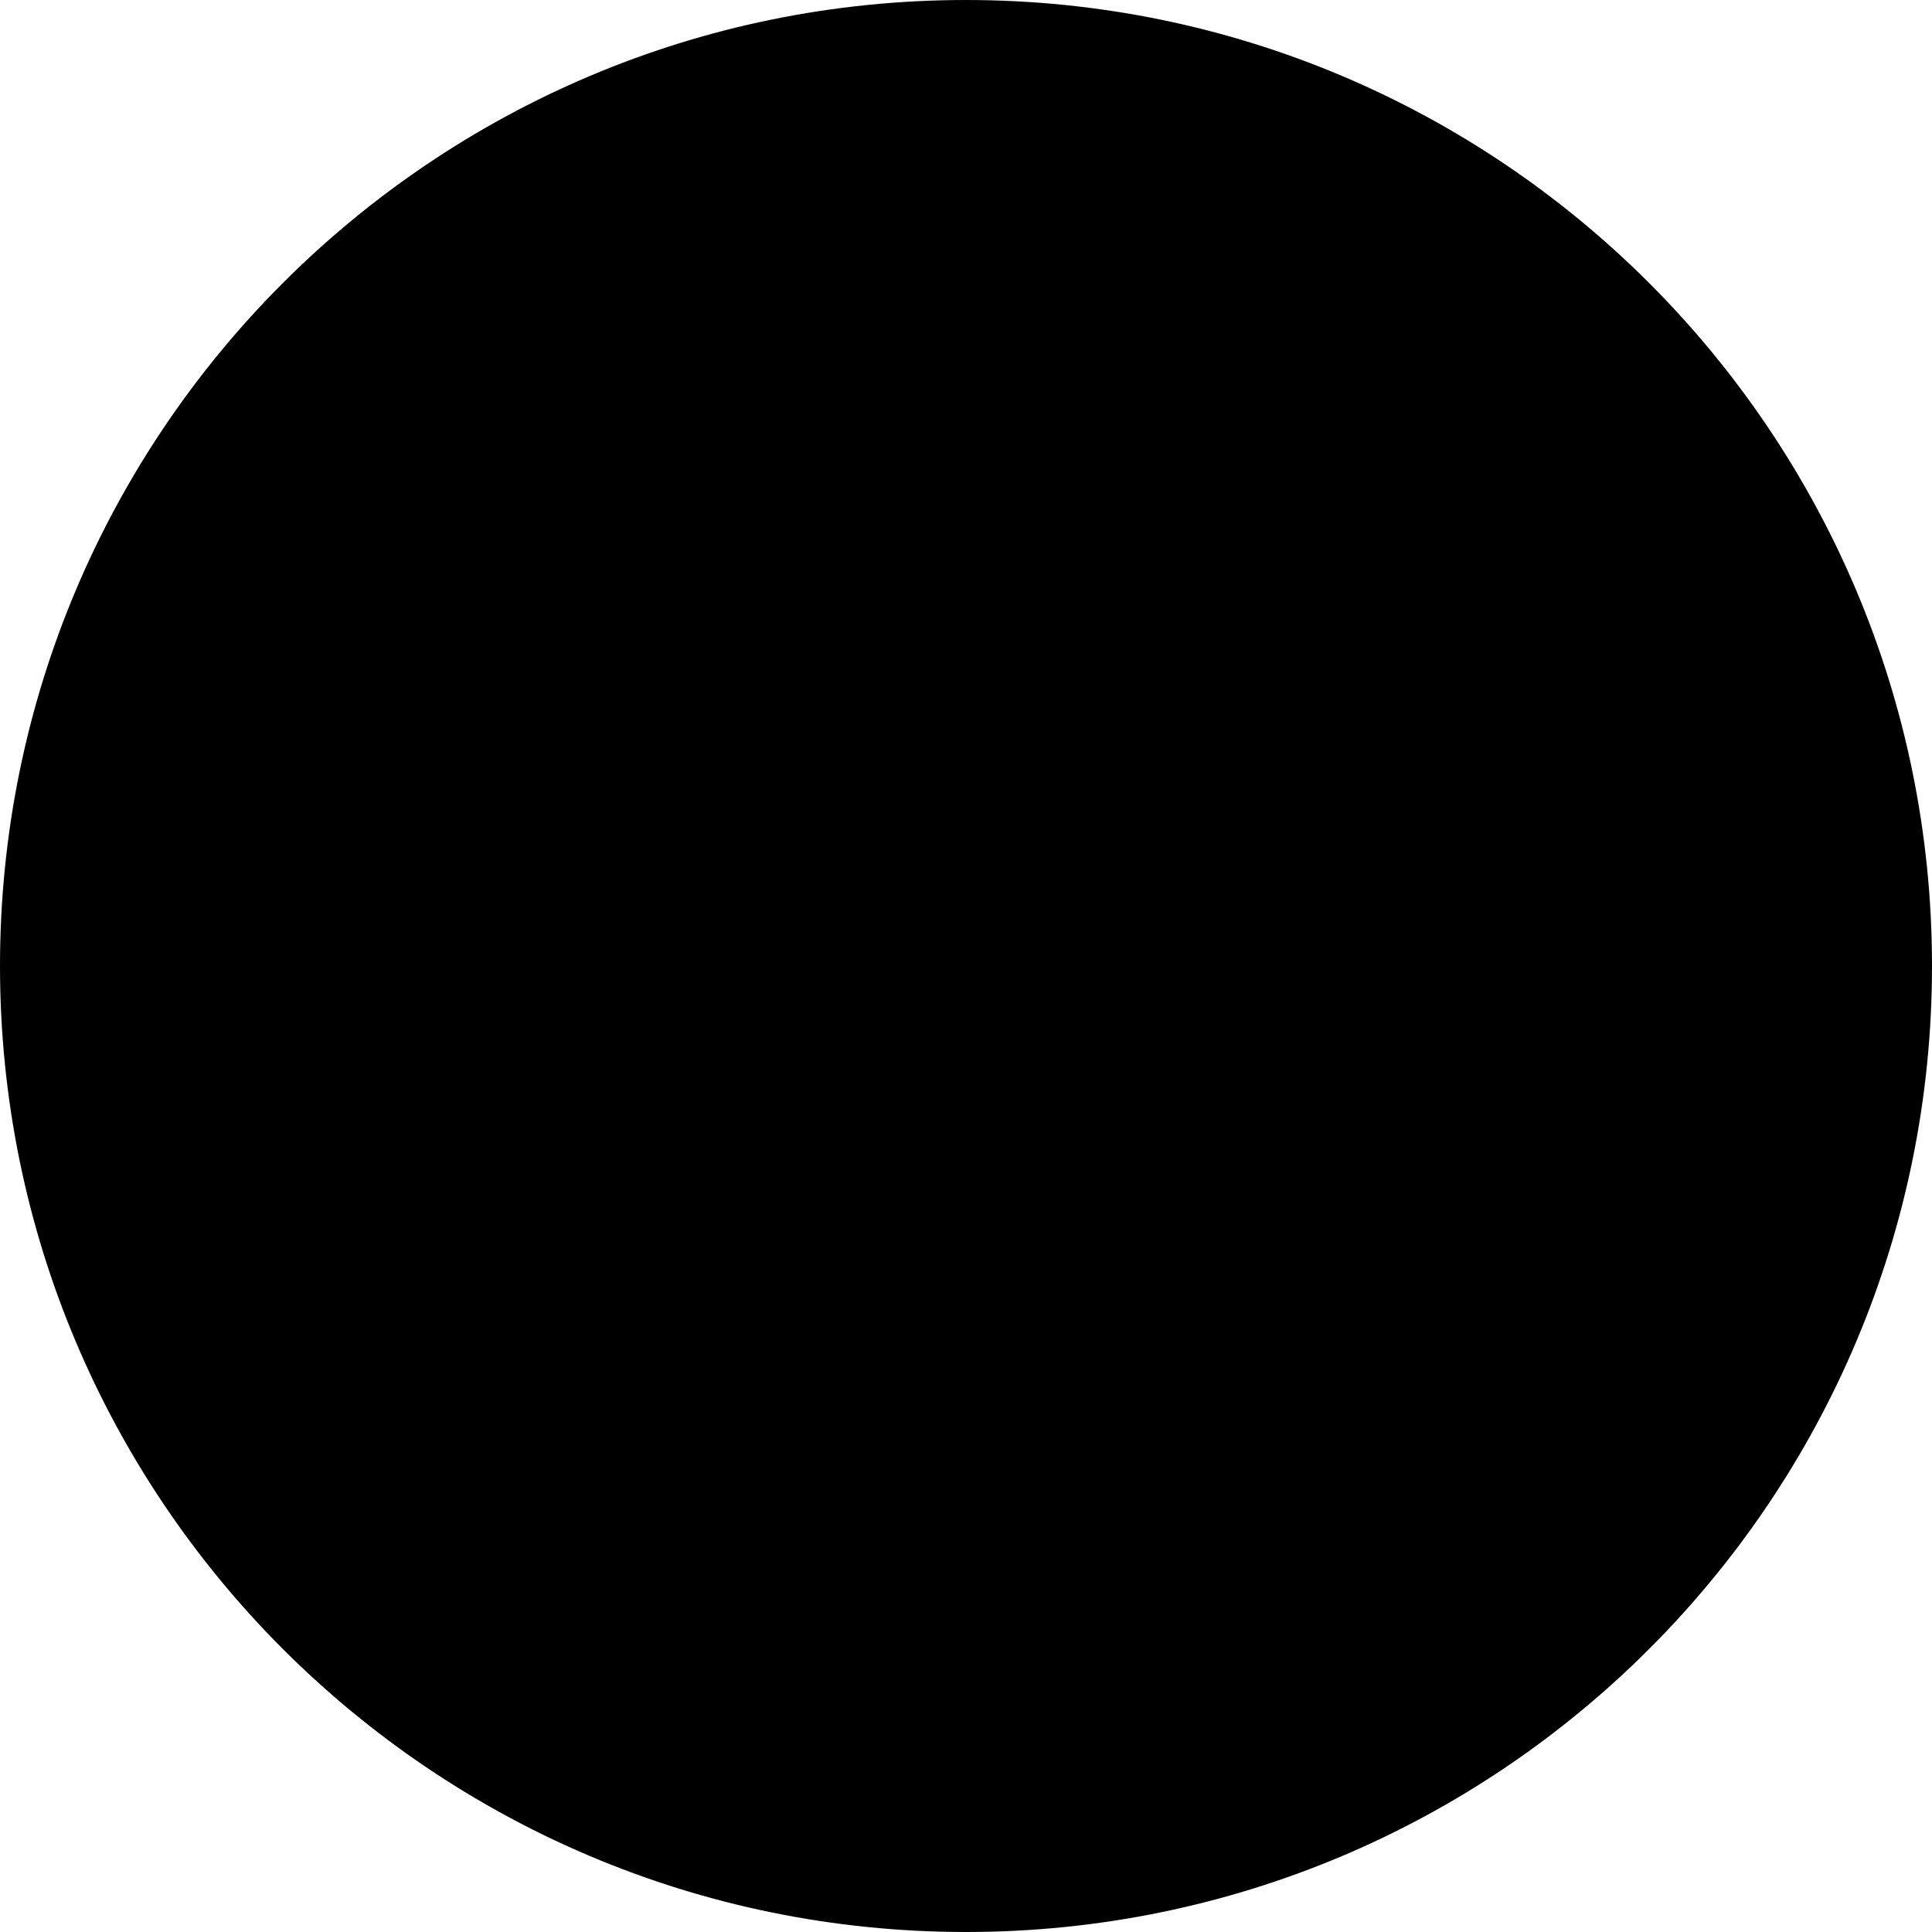
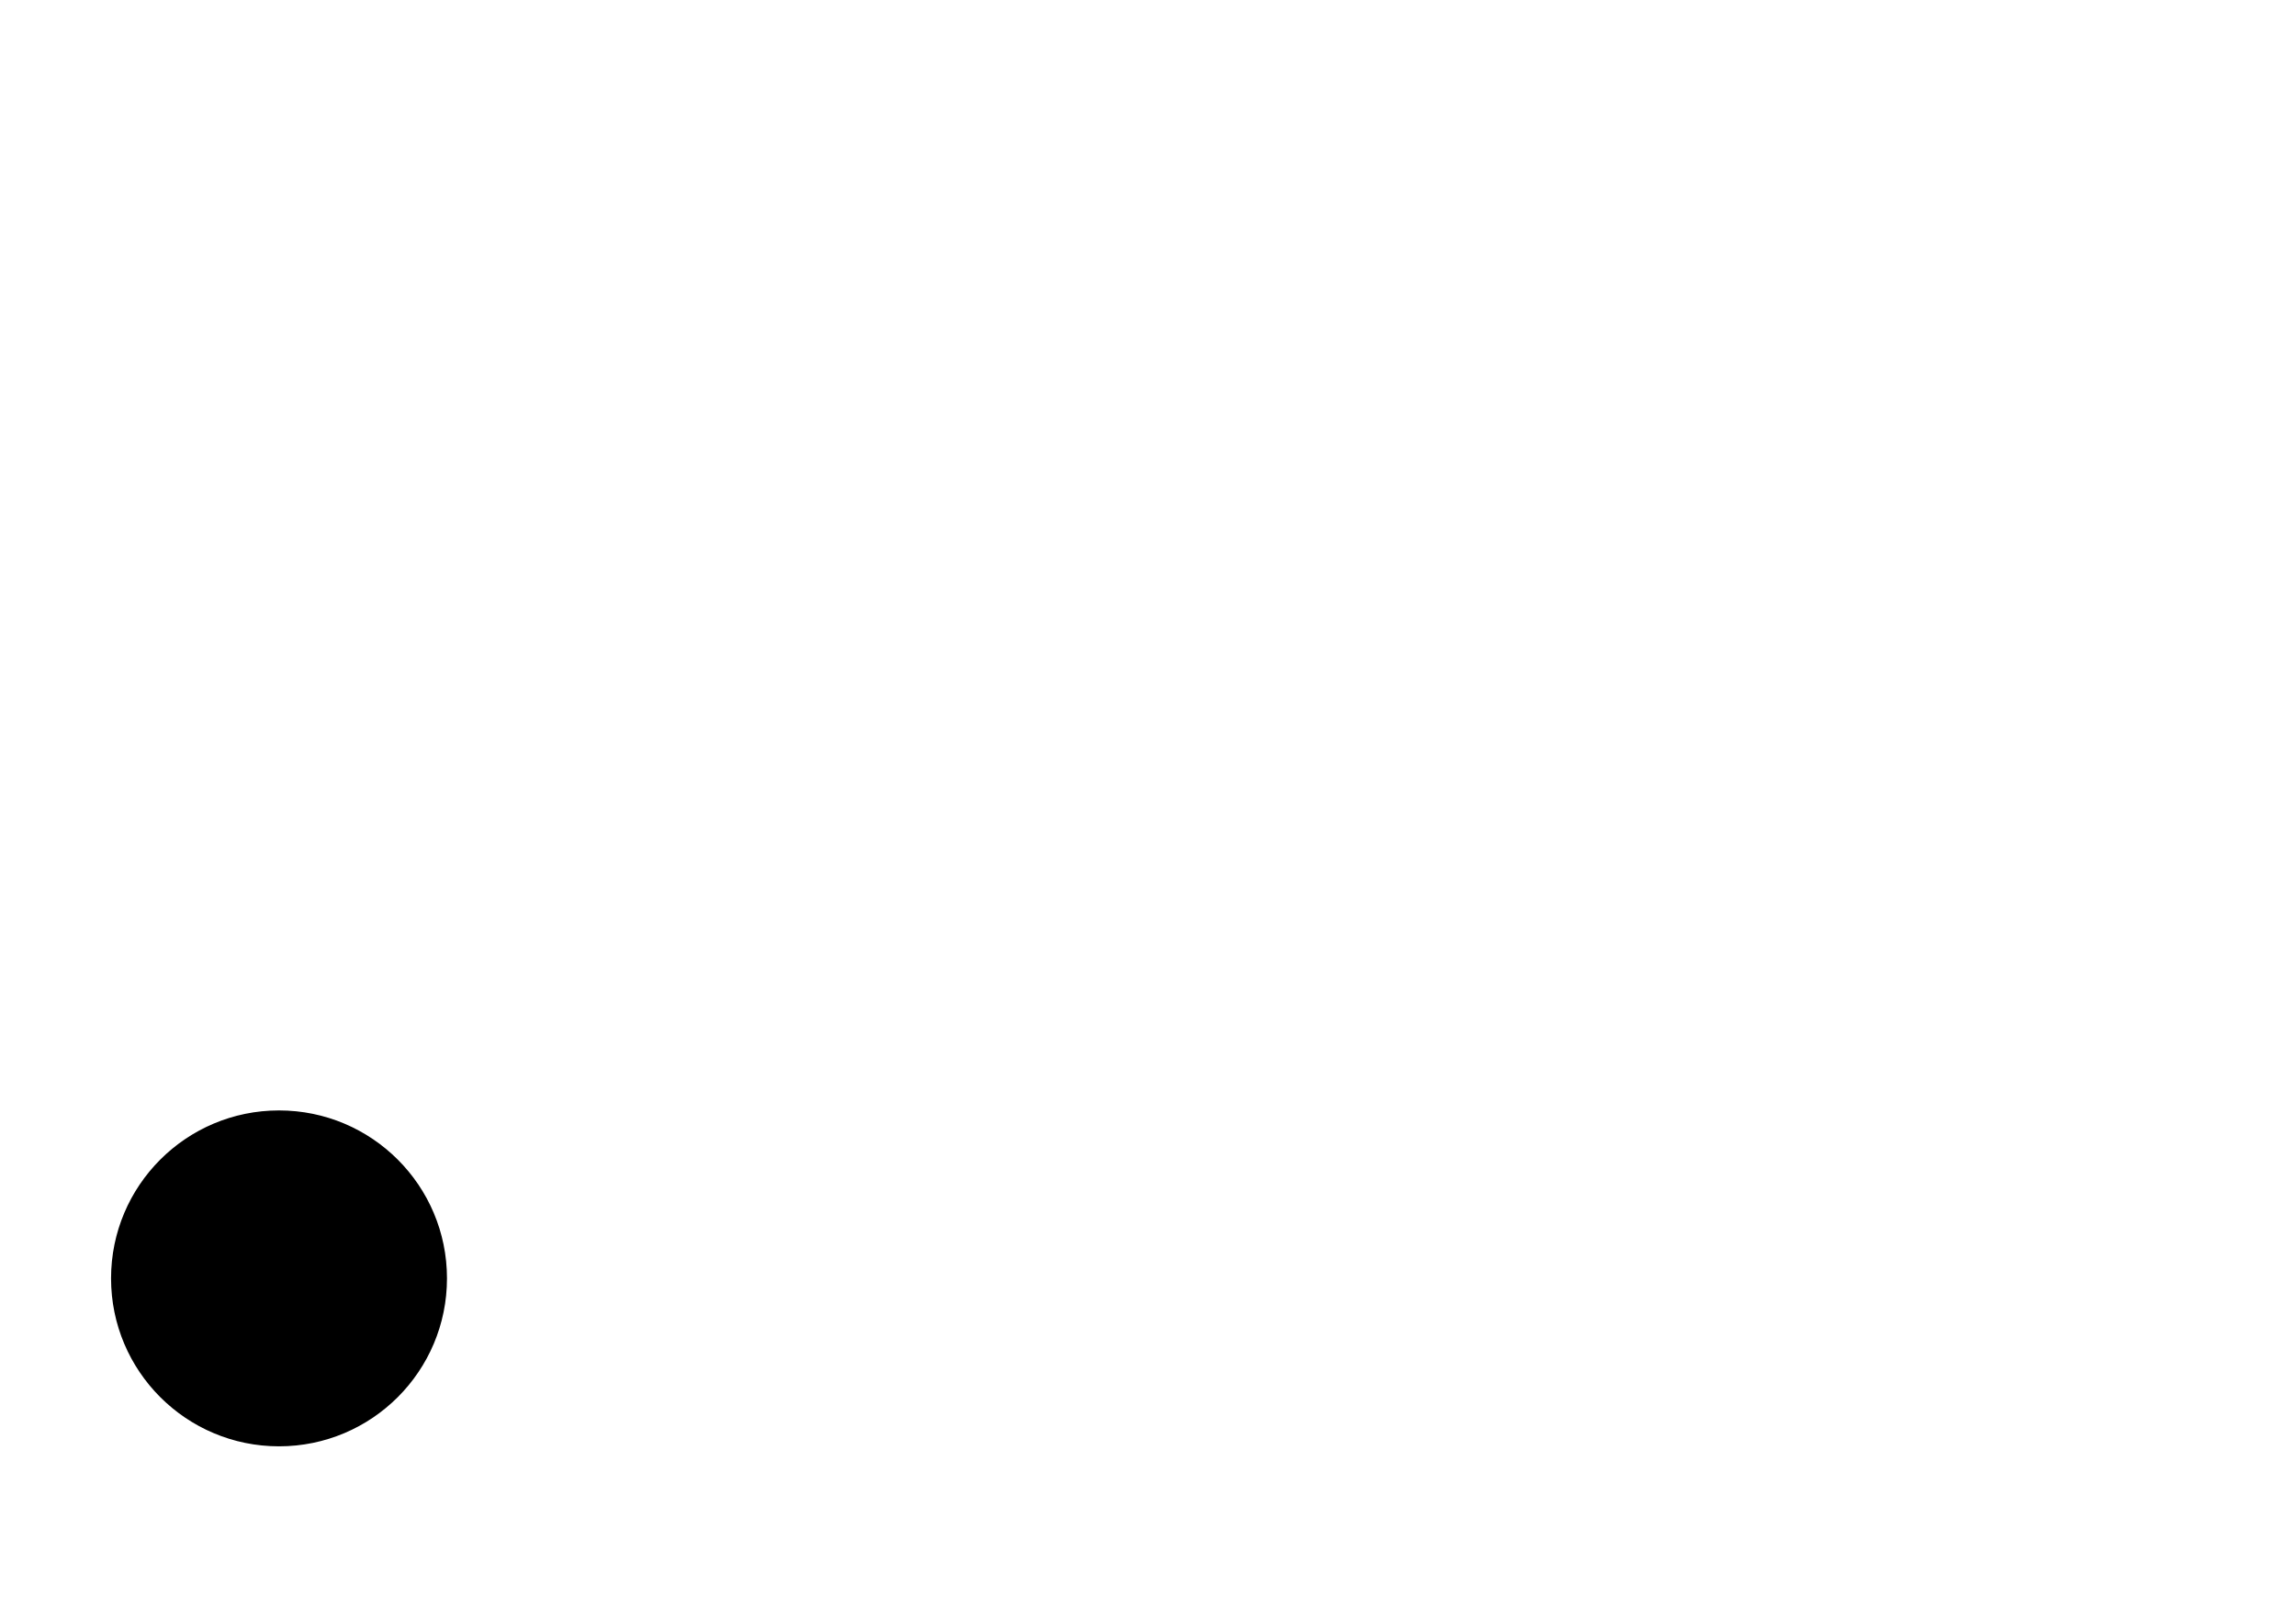
- <svg xmlns="http://www.w3.org/2000/svg" version="1.1" width="81px" height="81px" viewBox="-0.5 -0.5 81 81" content="&lt;mxfile host=&quot;Electron&quot; modified=&quot;2025-09-25T14:12:58.100Z&quot; agent=&quot;Mozilla/5.0 (Windows NT 10.0; Win64; x64) AppleWebKit/537.36 (KHTML, like Gecko) draw.io/22.0.3 Chrome/114.0.574.289 Electron/25.8.4 Safari/537.36&quot; etag=&quot;WnjuO6vR-ZU34FODfGzQ&quot; version=&quot;22.0.3&quot; type=&quot;device&quot;&gt;&lt;diagram id=&quot;_1GFWcWHk5RfhlX6THdc&quot; name=&quot;Page-1&quot;&gt;jZJNb4MwDIZ/DcdJQGhZr2XdukO1A9om7ZYFQyIFwtJ0gf76uU34UlVpHFD8xB/xawckq7sXTVt+UAXIIA6LLiBPQRxv0hT/F9A7sE43DlRaFA5FE8jFGTwMPT2JAo4LR6OUNKJdQqaaBphZMKq1sku3Usll1ZZWcANyRuUt/RSF4Y4+xunE9yAqPlSO1r6/mg7OvpMjp4WyM0R2Acm0Usad6i4DedFu0MXFPd+5HR+moTH/CWBs+xba5FB9s4+f1/cve943D7HL8kvlyTfsH2v6QQHMgmKjsbVcGMhbyi43FseNjJtaohXhkR5bN4FSdIBFt6WQMlNS6WsiEl4/5L4maAPd3WaiUSJcLVA1GN2jiw8gaeJC/FqtkpWz7WxIXng+m8/AqF+Lasw8KYcHL95gTkO63s02nez+AA==&lt;/diagram&gt;&lt;/mxfile&gt;">
+ <svg xmlns="http://www.w3.org/2000/svg" version="1.1" width="827px" height="583px" viewBox="-0.5 -0.5 827 583" content="&lt;mxfile host=&quot;Electron&quot; modified=&quot;2025-09-28T14:27:41.113Z&quot; agent=&quot;Mozilla/5.0 (Windows NT 10.0; Win64; x64) AppleWebKit/537.36 (KHTML, like Gecko) draw.io/22.0.3 Chrome/114.0.574.289 Electron/25.8.4 Safari/537.36&quot; etag=&quot;NXLG-nCFihEMCWDIKzVz&quot; version=&quot;22.0.3&quot; type=&quot;device&quot;&gt;&lt;diagram id=&quot;_1GFWcWHk5RfhlX6THdc&quot; name=&quot;Page-1&quot;&gt;jZJNb4MwDIZ/DcdKQPq1aynbLpMmIa27RsQlkZIGpemA/foZYqCoqjQOyH7s2MlrRywz7ZvjtfywAnSUxqKN2DFK05ftGv896ALYbjcBVE6JgJIZFOoXCMZEb0rAdZHordVe1UtY2ssFSr9g3DnbLNPOVi+71ryCB1CUXD/SkxJeBrpPdzN/B1VJ6rzZsxAwfMylh1wlF7a5QyyPWOas9cEybQa6l26UJZx7fRKd7uXg4v9z4Pso9Kk1ebGKq5p97cpKf66oyg/XN3ovXdZ3owBYBbVG59BI5aGoedlHGpw2MumNRi9Bk1/rMICzagGbHs5K68xq64ZCLB4+5NQTnIf26WOSSSLcLLAGvOswhQ6sSdRudMlv5hElo/DybjwT5LQW1VR6lg4NUm905ykNsbtNZ/kf&lt;/diagram&gt;&lt;/mxfile&gt;">
  <defs />
  <g>
-     <ellipse cx="40" cy="40" rx="40" ry="40" fill="#000000" stroke="rgb(0, 0, 0)" pointer-events="all" />
+     <ellipse cx="100" cy="460" rx="60" ry="60" fill="#000000" stroke="rgb(0, 0, 0)" pointer-events="all" />
  </g>
</svg>
